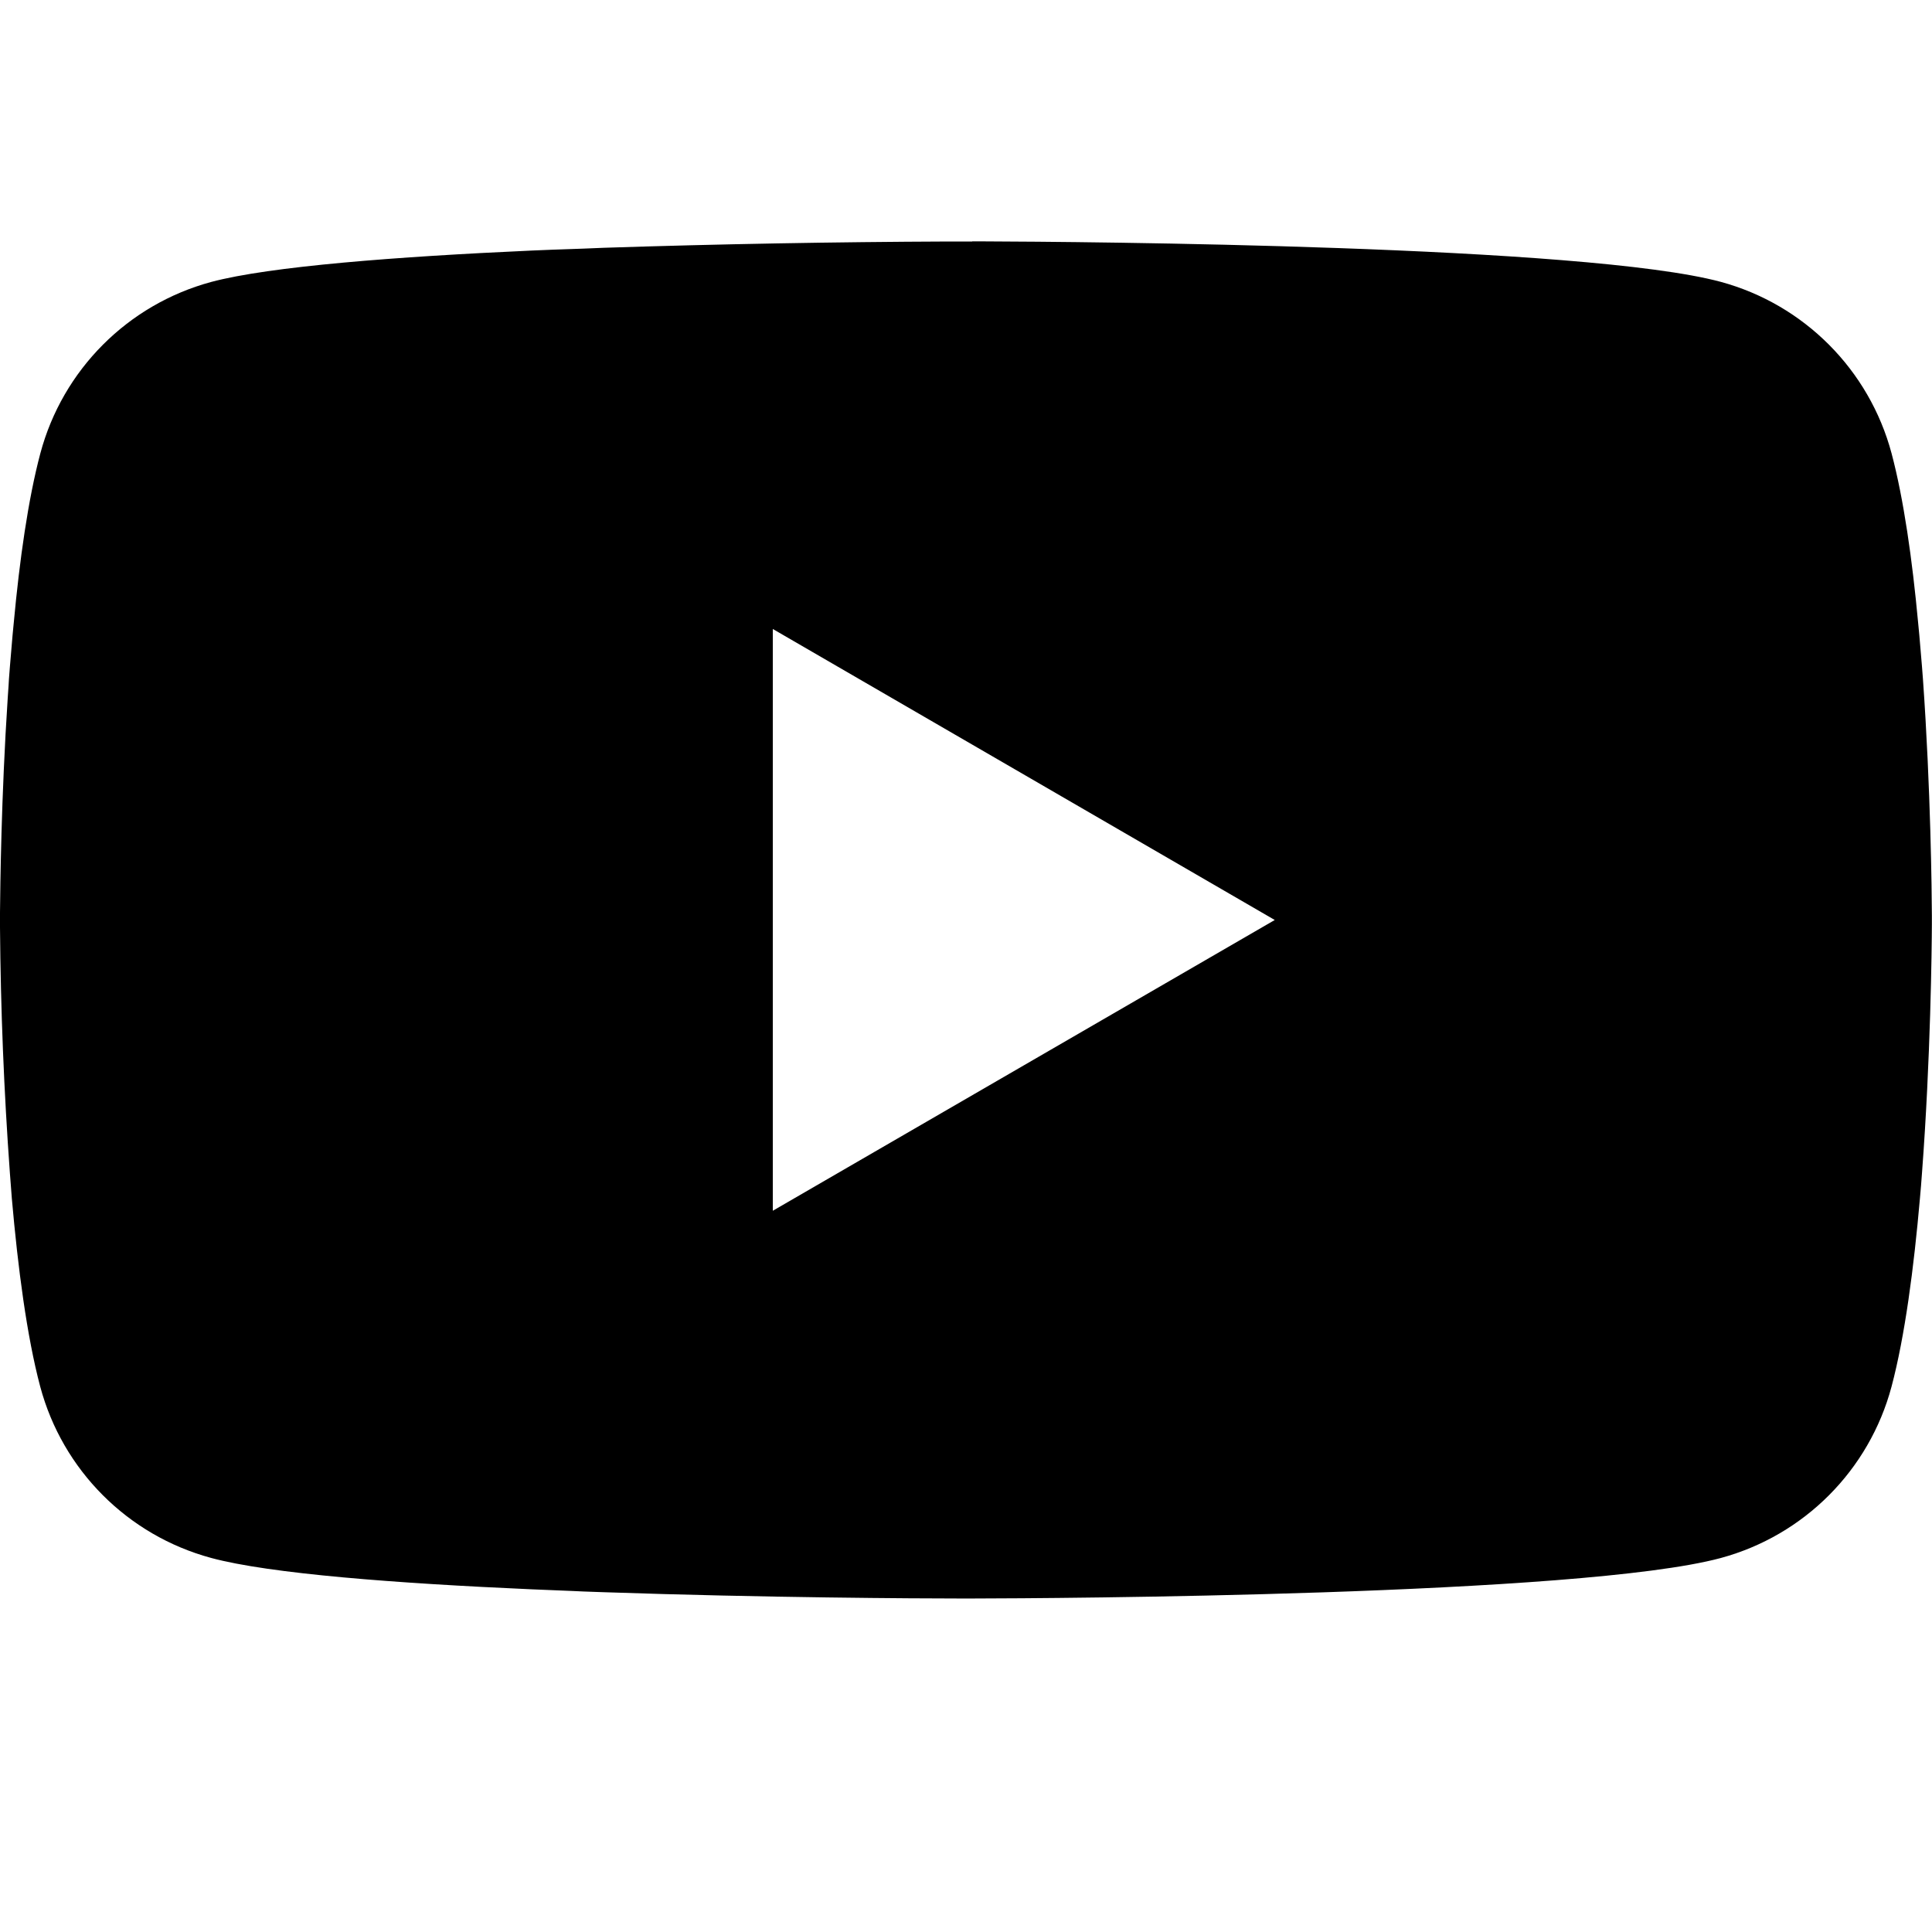
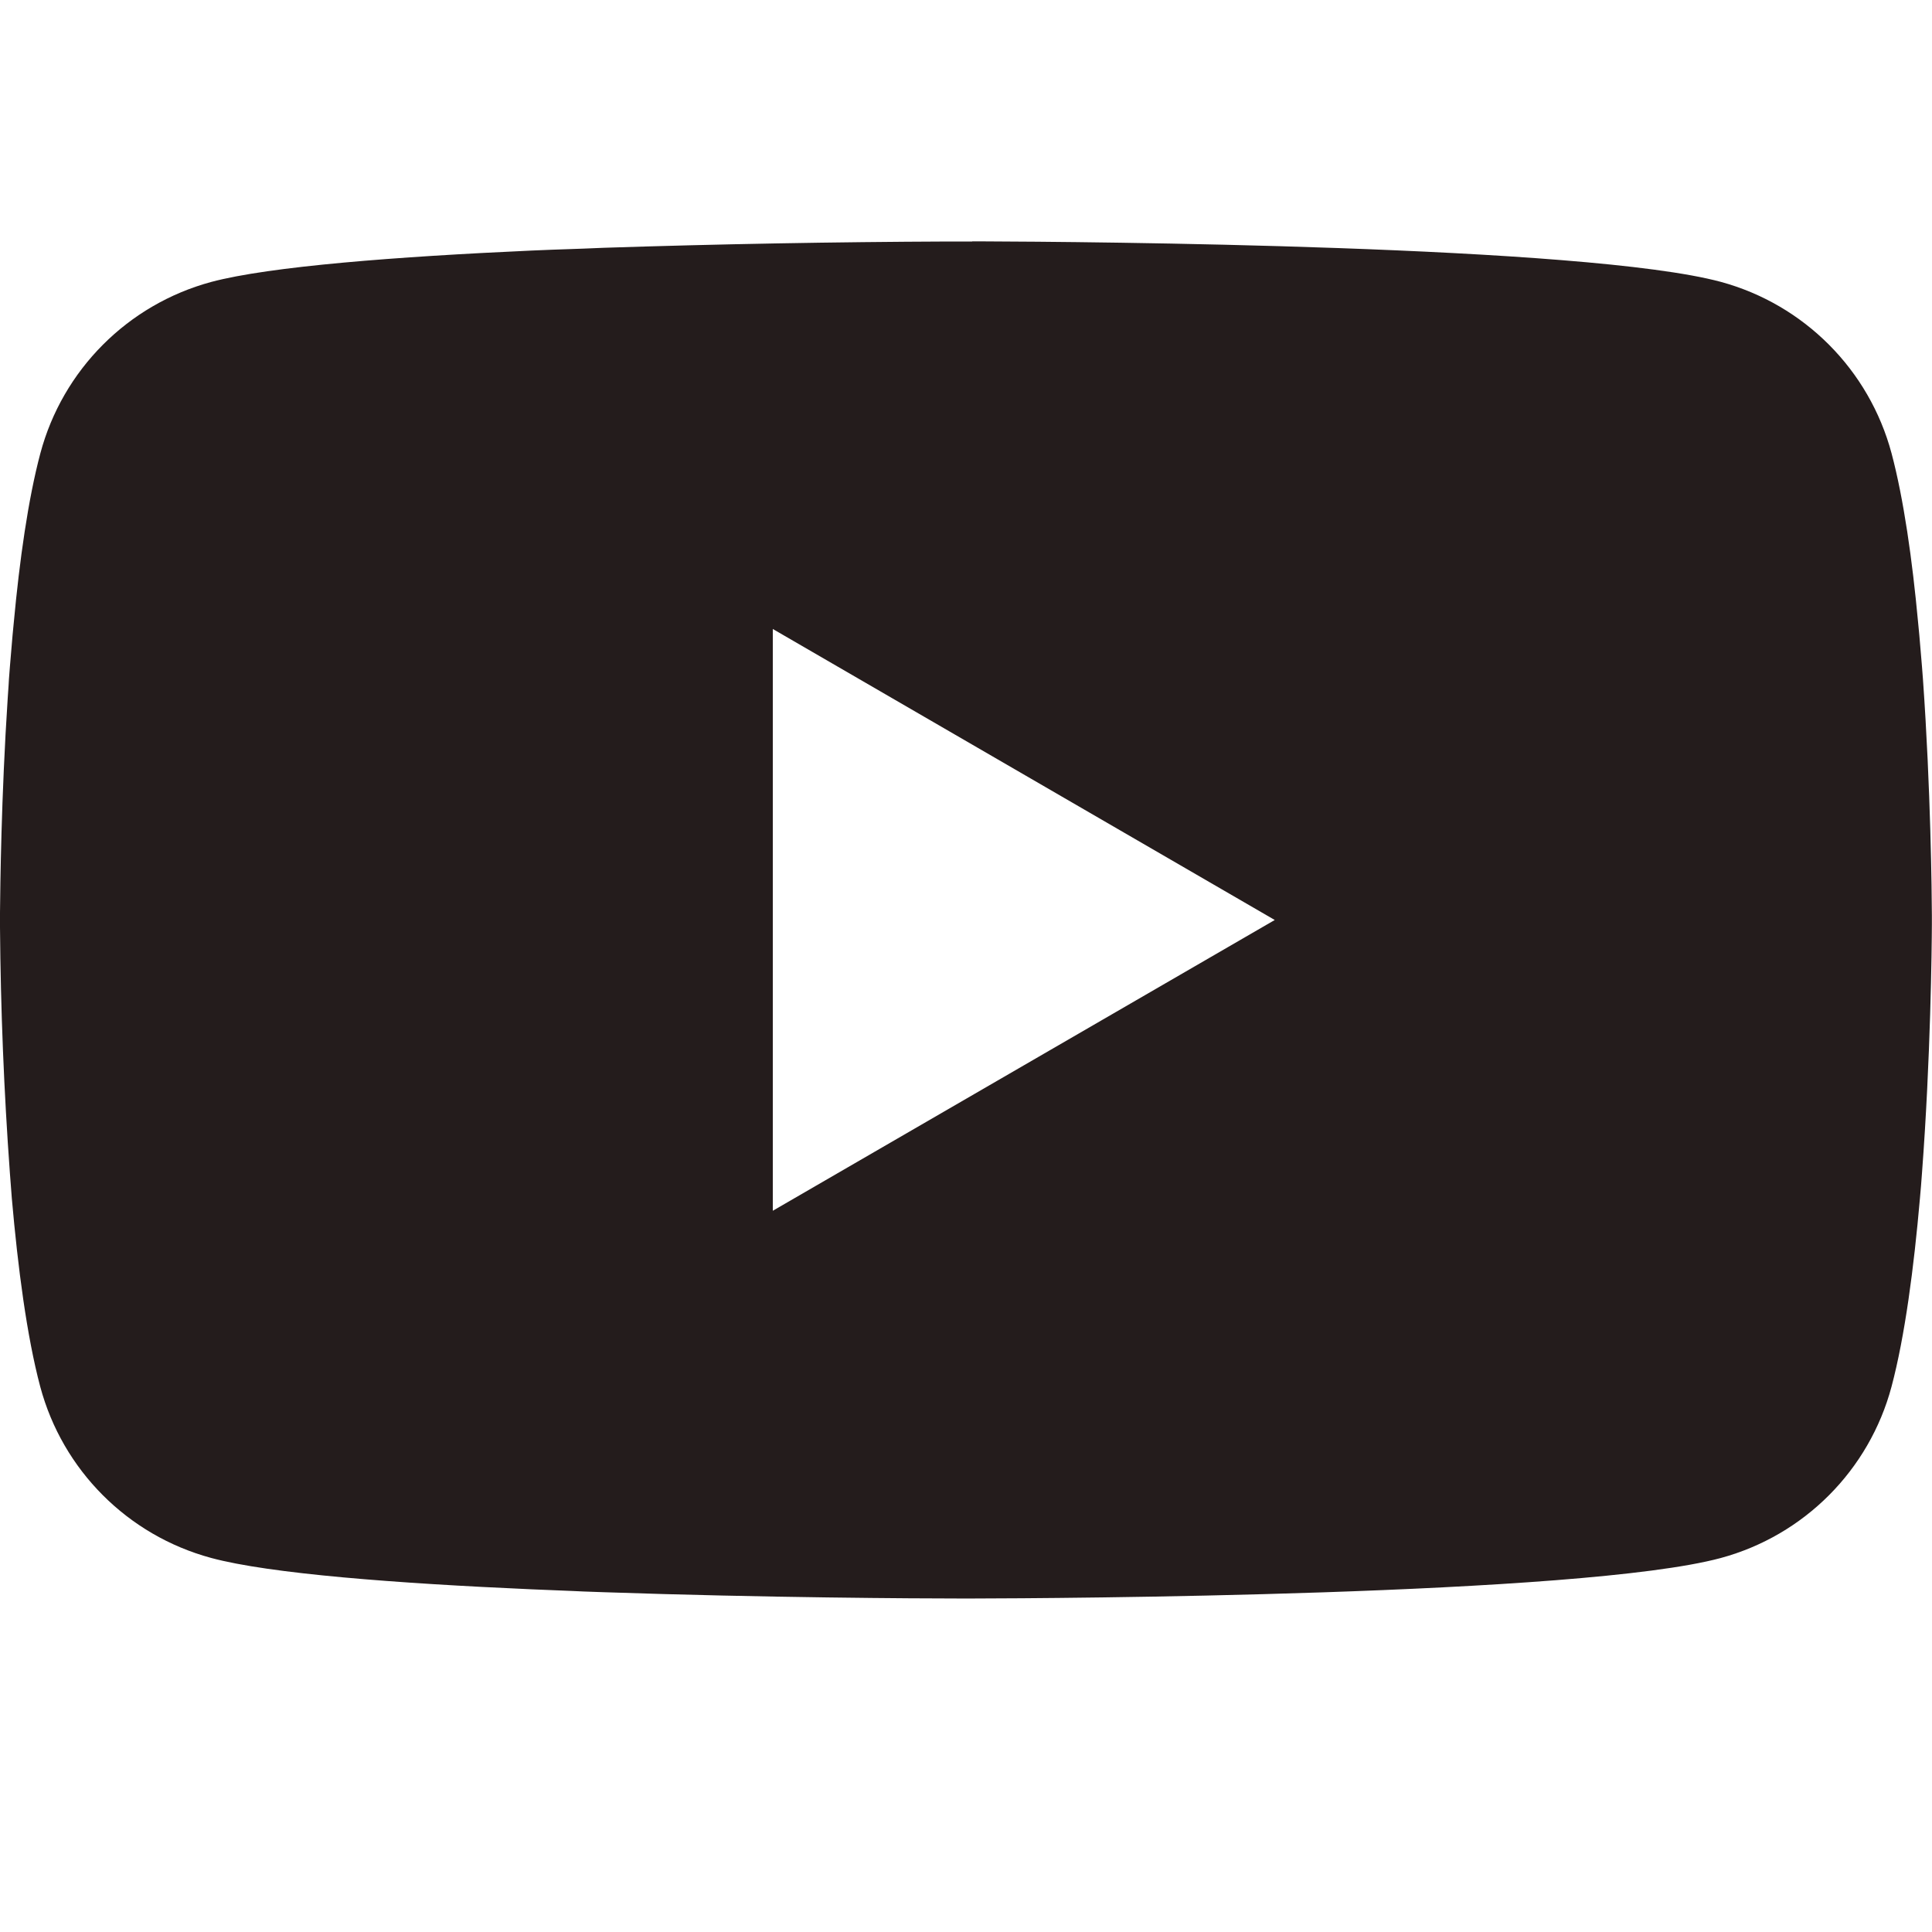
- <svg xmlns="http://www.w3.org/2000/svg" width="16" height="16" fill="currentColor" class="bi bi-youtube" viewBox="0 0 16 16">
-   <path d="M8.051 1.999h.089c.822.003 4.987.033 6.11.335a2.01 2.01 0 0 1 1.415 1.42c.101.38.172.883.22 1.402l.01.104.022.26.008.104c.065.914.073 1.77.074 1.957v.075c-.001.194-.01 1.108-.082 2.06l-.008.105-.009.104c-.05.572-.124 1.14-.235 1.558a2.007 2.007 0 0 1-1.415 1.42c-1.16.312-5.569.334-6.18.335h-.142c-.309 0-1.587-.006-2.927-.052l-.17-.006-.087-.004-.171-.007-.171-.007c-1.11-.049-2.167-.128-2.654-.26a2.007 2.007 0 0 1-1.415-1.419c-.111-.417-.185-.986-.235-1.558L.09 9.82l-.008-.104A31.4 31.4 0 0 1 0 7.68v-.122C.002 7.343.01 6.6.064 5.78l.007-.103.003-.052.008-.104.022-.26.01-.104c.048-.519.119-1.023.22-1.402a2.007 2.007 0 0 1 1.415-1.42c.487-.13 1.544-.21 2.654-.26l.17-.007.172-.006.086-.003.171-.007A99.788 99.788 0 0 1 7.858 2h.193zM6.4 5.209v4.818l4.157-2.408L6.4 5.209z" />
+ <svg xmlns="http://www.w3.org/2000/svg" width="16" height="16" fill="currentColor" class="bi bi-youtube" viewBox="0 0 16 16" version="1.1" id="svg2620">
+   <defs id="defs2624" />
+   <path d="M8.051 1.999h.089c.822.003 4.987.033 6.11.335a2.01 2.01 0 0 1 1.415 1.42c.101.38.172.883.22 1.402l.01.104.022.26.008.104c.065.914.073 1.77.074 1.957v.075c-.001.194-.01 1.108-.082 2.06l-.008.105-.009.104c-.05.572-.124 1.14-.235 1.558a2.007 2.007 0 0 1-1.415 1.42c-1.16.312-5.569.334-6.18.335h-.142c-.309 0-1.587-.006-2.927-.052l-.17-.006-.087-.004-.171-.007-.171-.007c-1.11-.049-2.167-.128-2.654-.26a2.007 2.007 0 0 1-1.415-1.419c-.111-.417-.185-.986-.235-1.558L.09 9.82l-.008-.104A31.4 31.4 0 0 1 0 7.68v-.122C.002 7.343.01 6.6.064 5.78l.007-.103.003-.052.008-.104.022-.26.01-.104c.048-.519.119-1.023.22-1.402a2.007 2.007 0 0 1 1.415-1.42c.487-.13 1.544-.21 2.654-.26l.17-.007.172-.006.086-.003.171-.007A99.788 99.788 0 0 1 7.858 2h.193zM6.4 5.209v4.818l4.157-2.408L6.4 5.209z" id="path2618" style="fill:#241c1c;fill-opacity:1" />
</svg>
